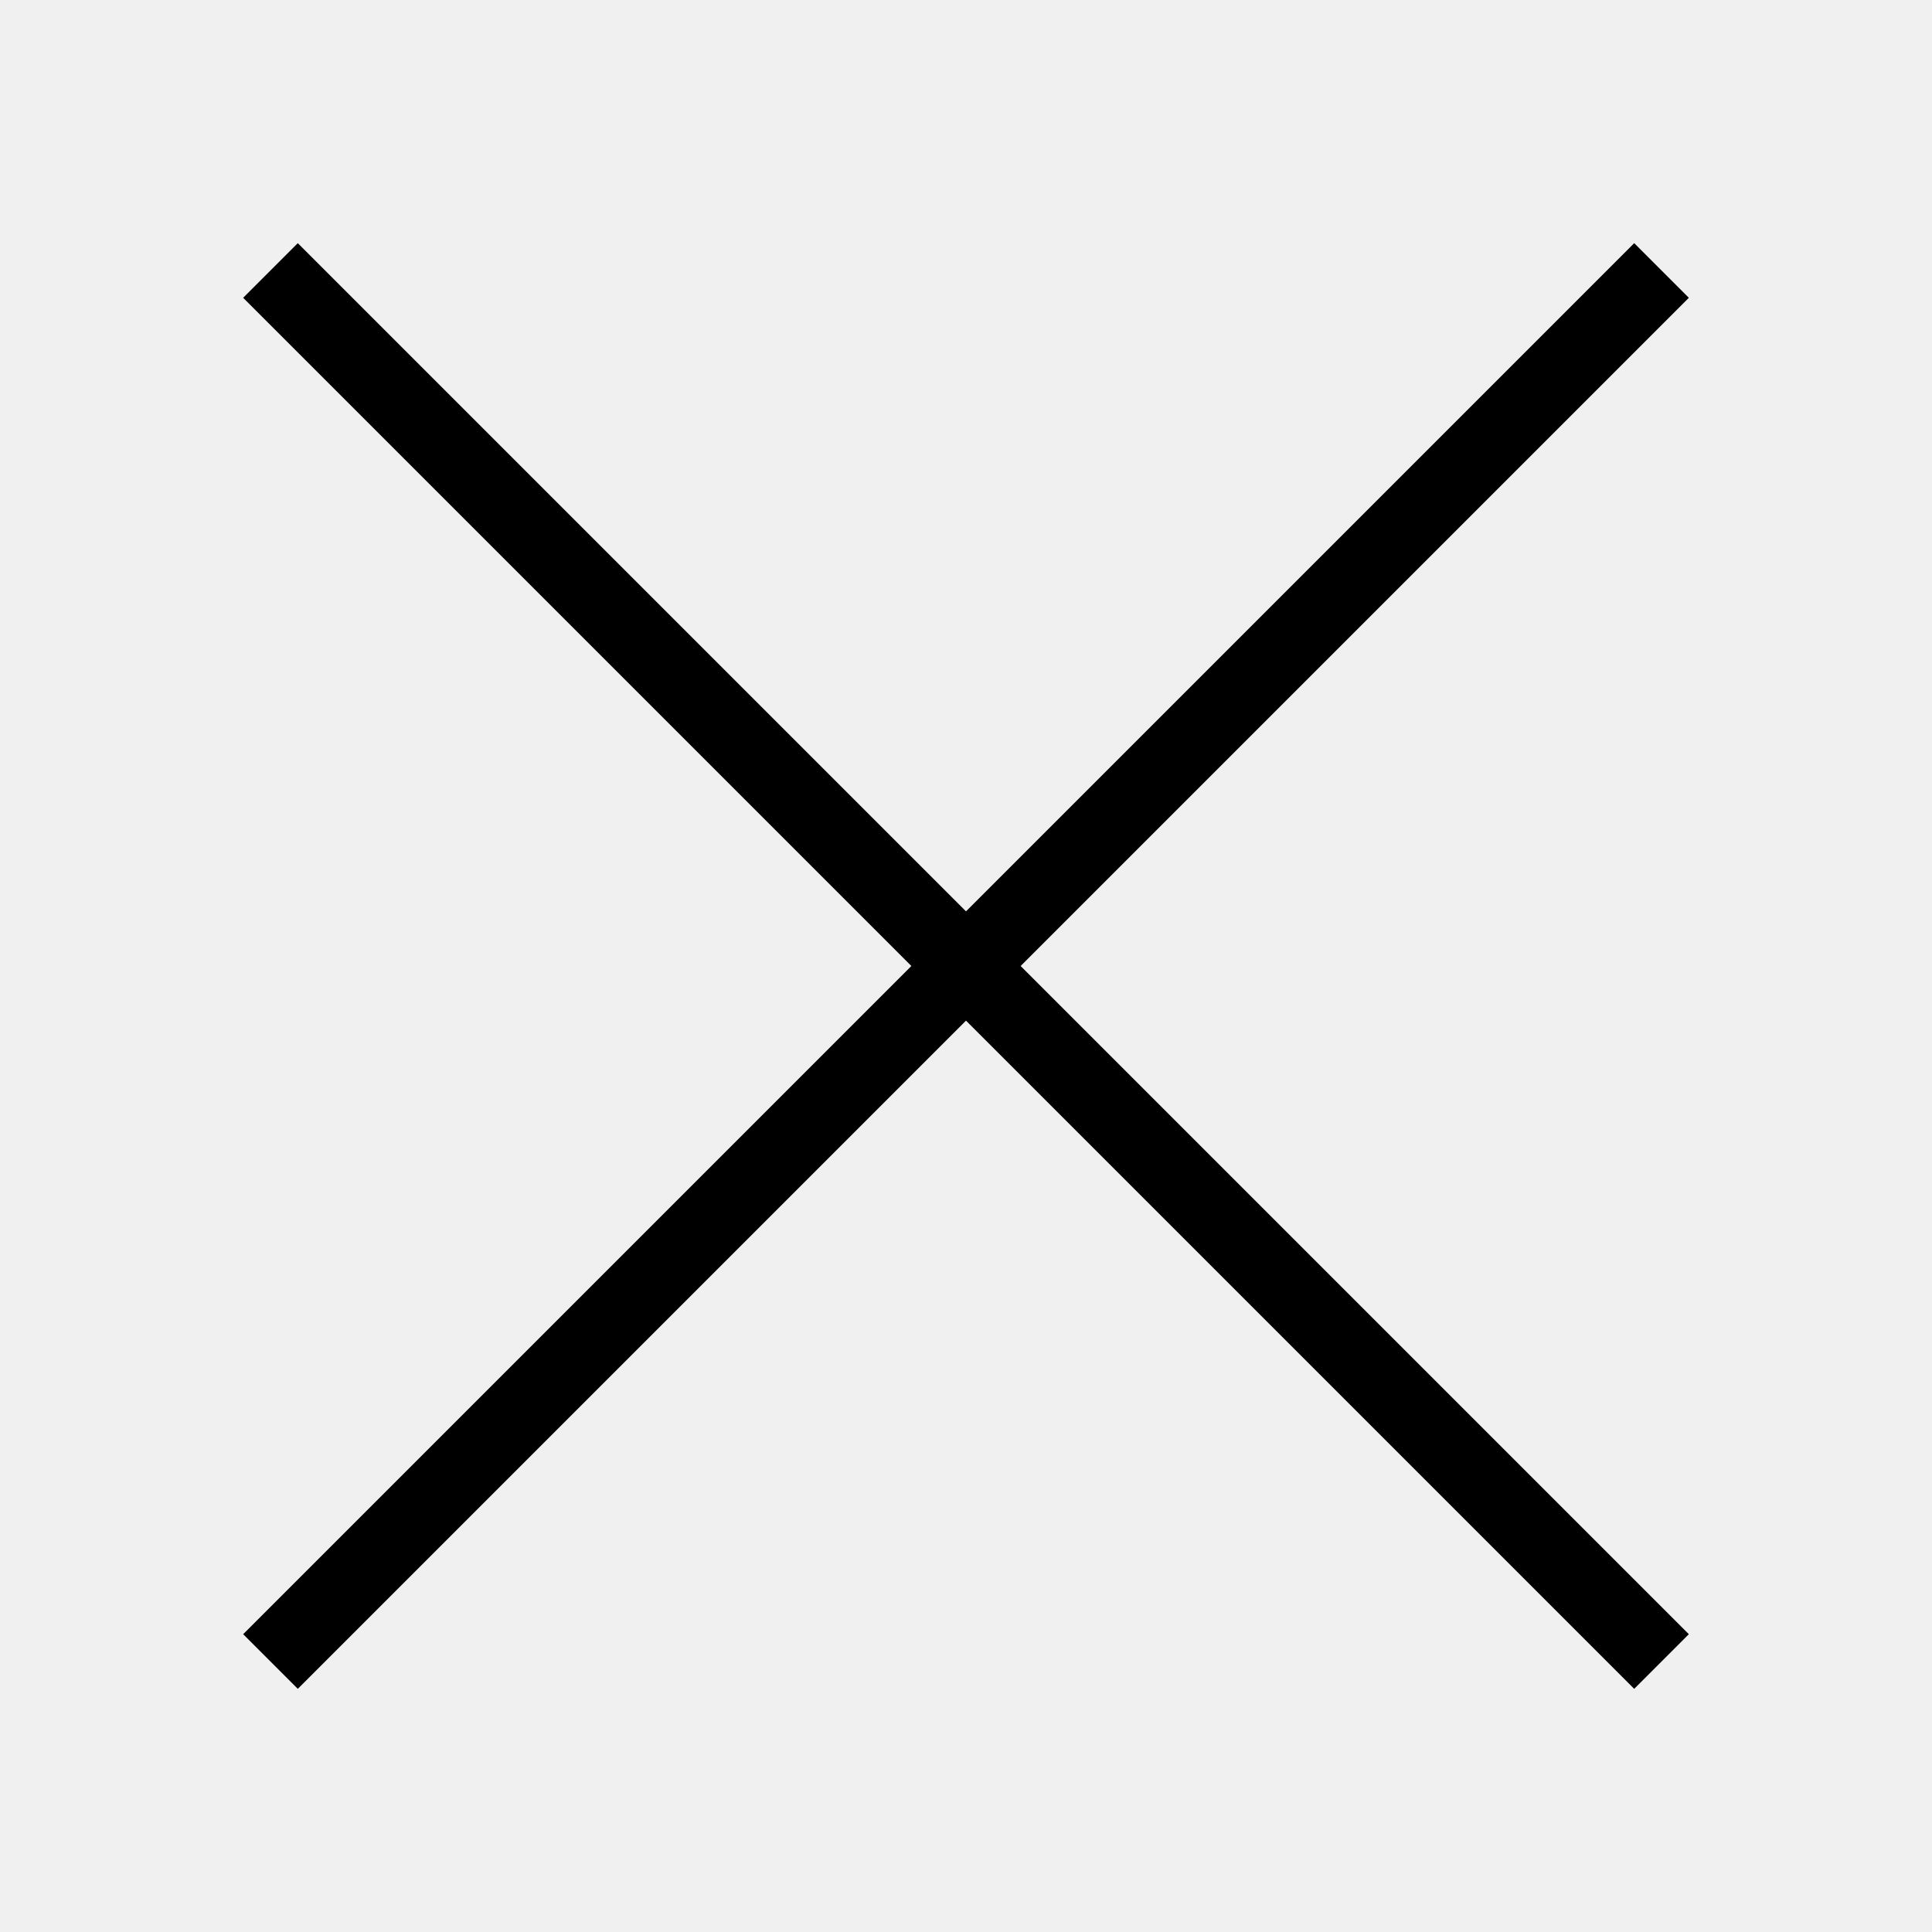
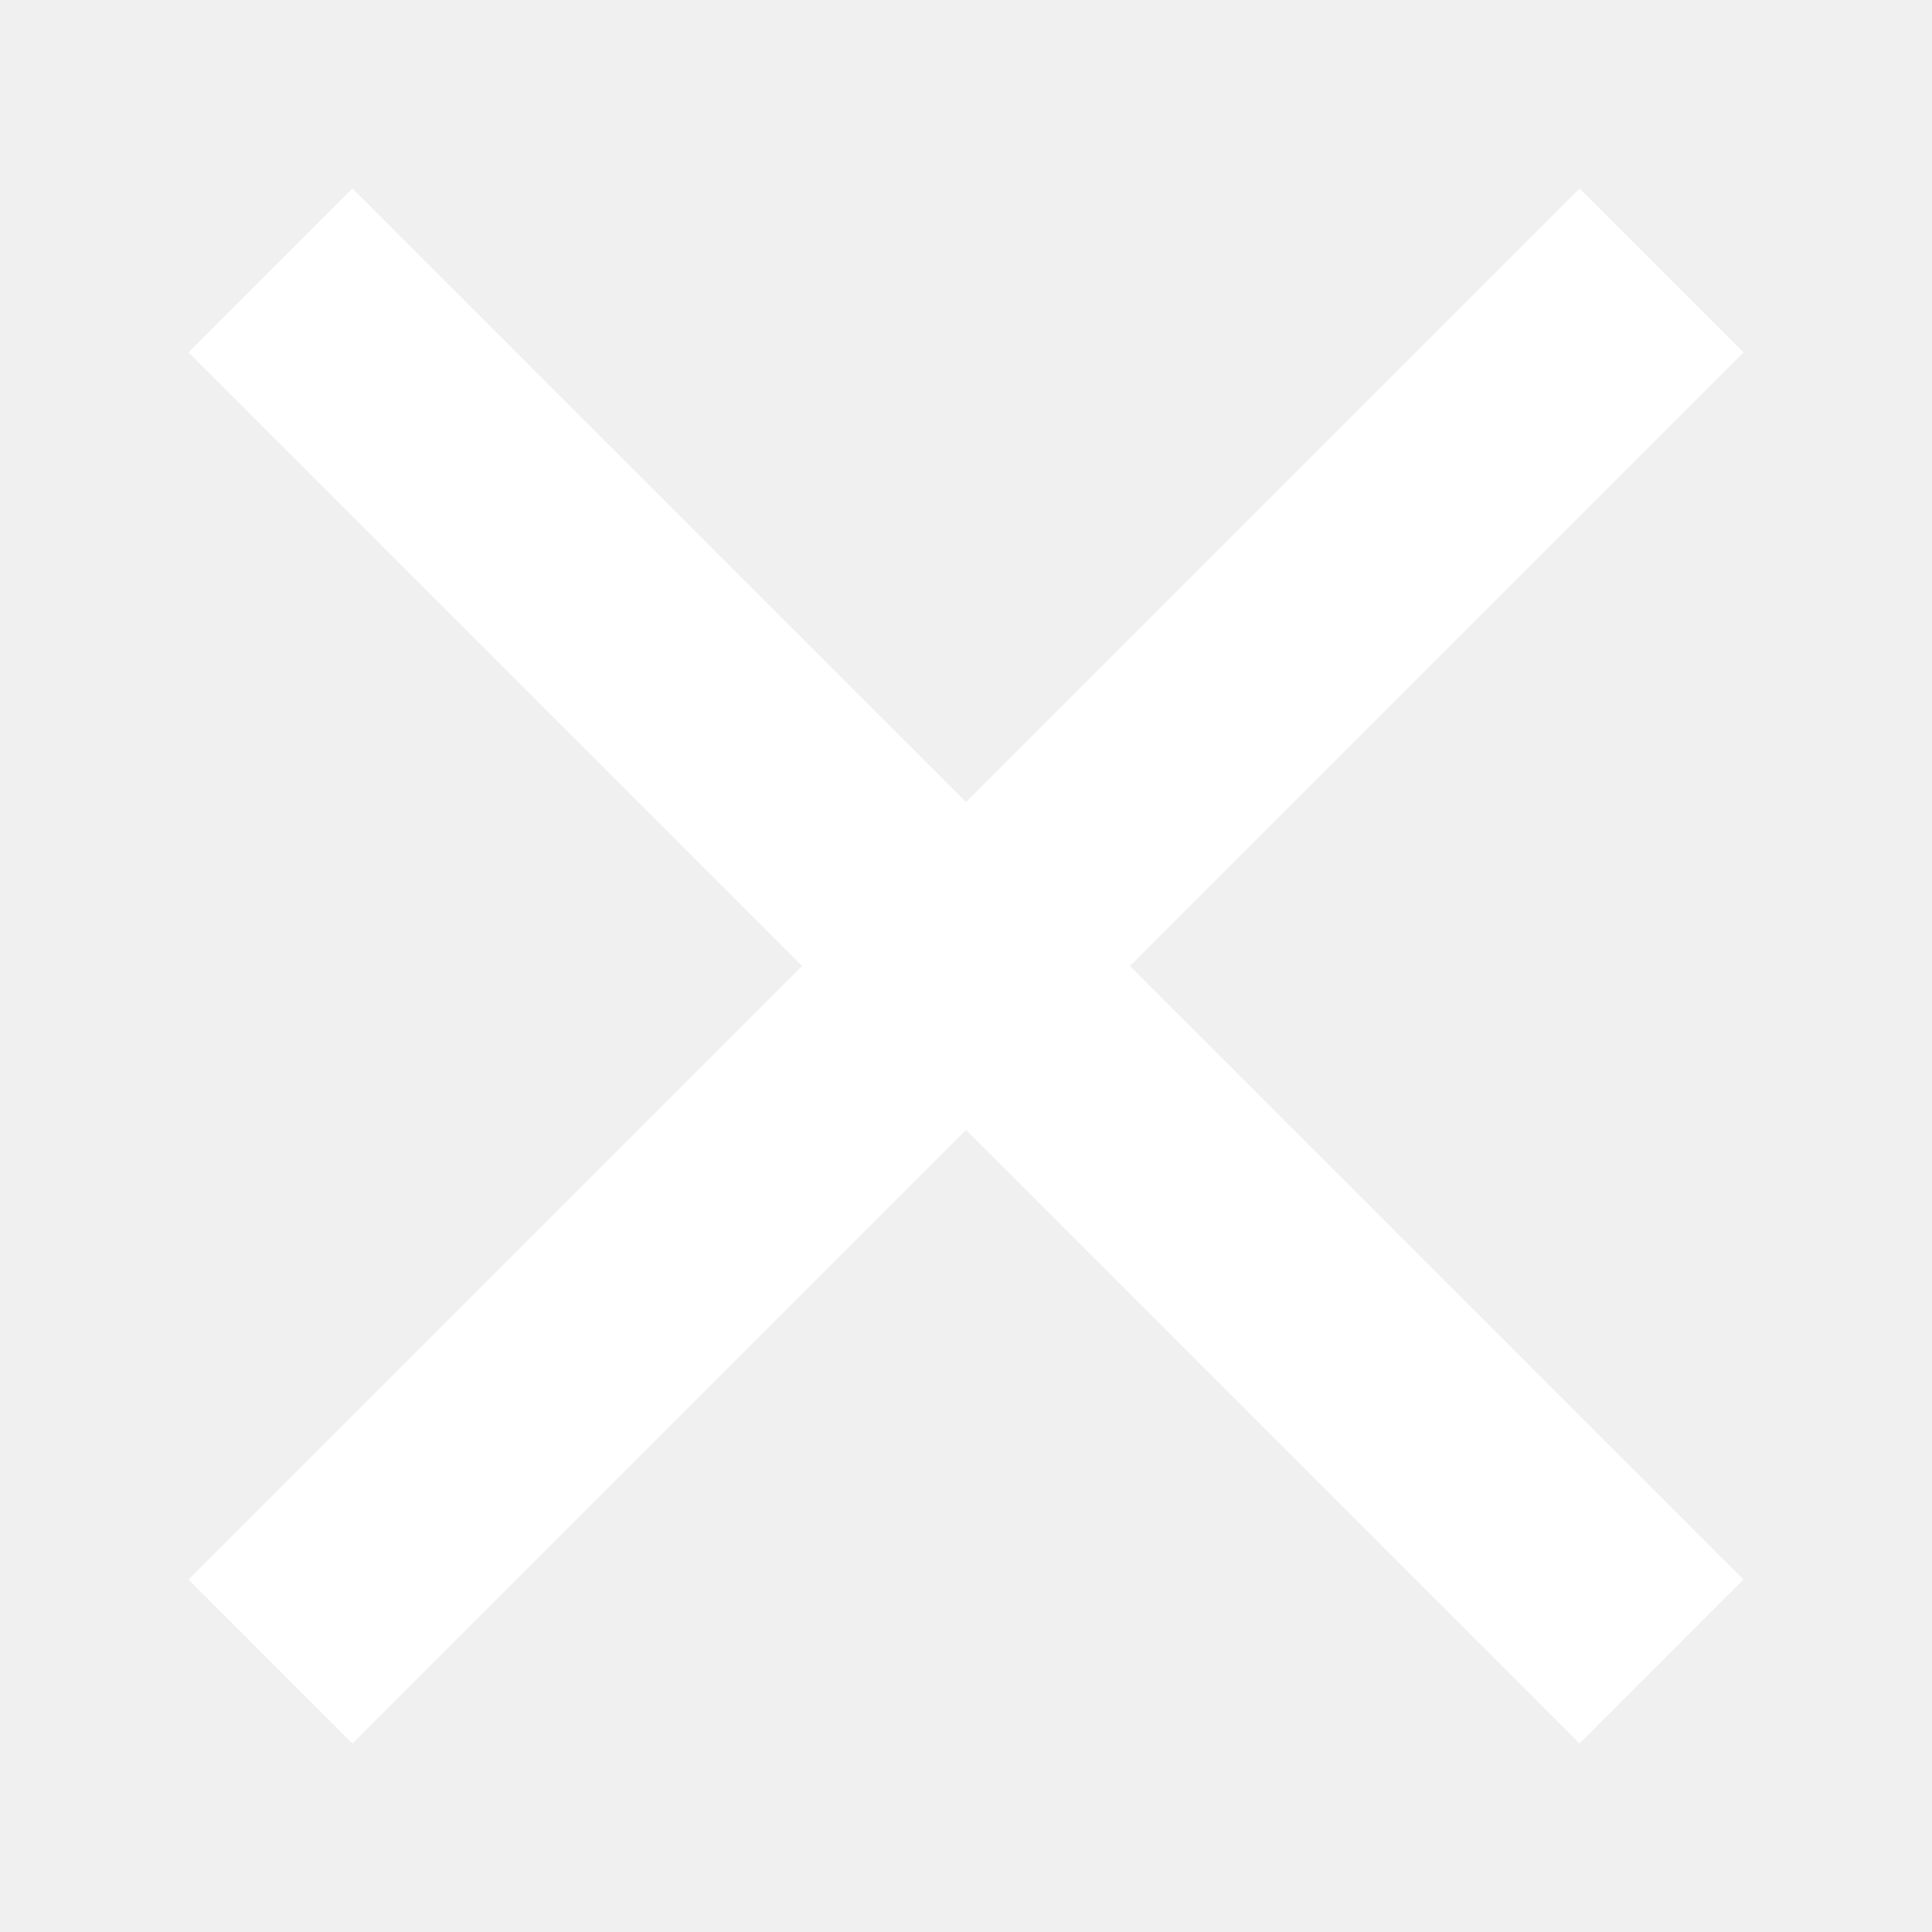
<svg xmlns="http://www.w3.org/2000/svg" viewBox="0 0 50 50" width="24px" height="24px">
-   <line fill="none" stroke="#000000" stroke-width="2" stroke-miterlimit="10" x1="7" y1="7" x2="43" y2="43" />
-   <line fill="none" stroke="#000000" stroke-width="2" stroke-miterlimit="10" x1="43" y1="7" x2="7" y2="43" />
+   <line fill="none" stroke="#ffffff" stroke-width="6" stroke-miterlimit="10" x1="7" y1="7" x2="43" y2="43" />
+   <line fill="none" stroke="#ffffff" stroke-width="6" stroke-miterlimit="10" x1="43" y1="7" x2="7" y2="43" />
</svg>
